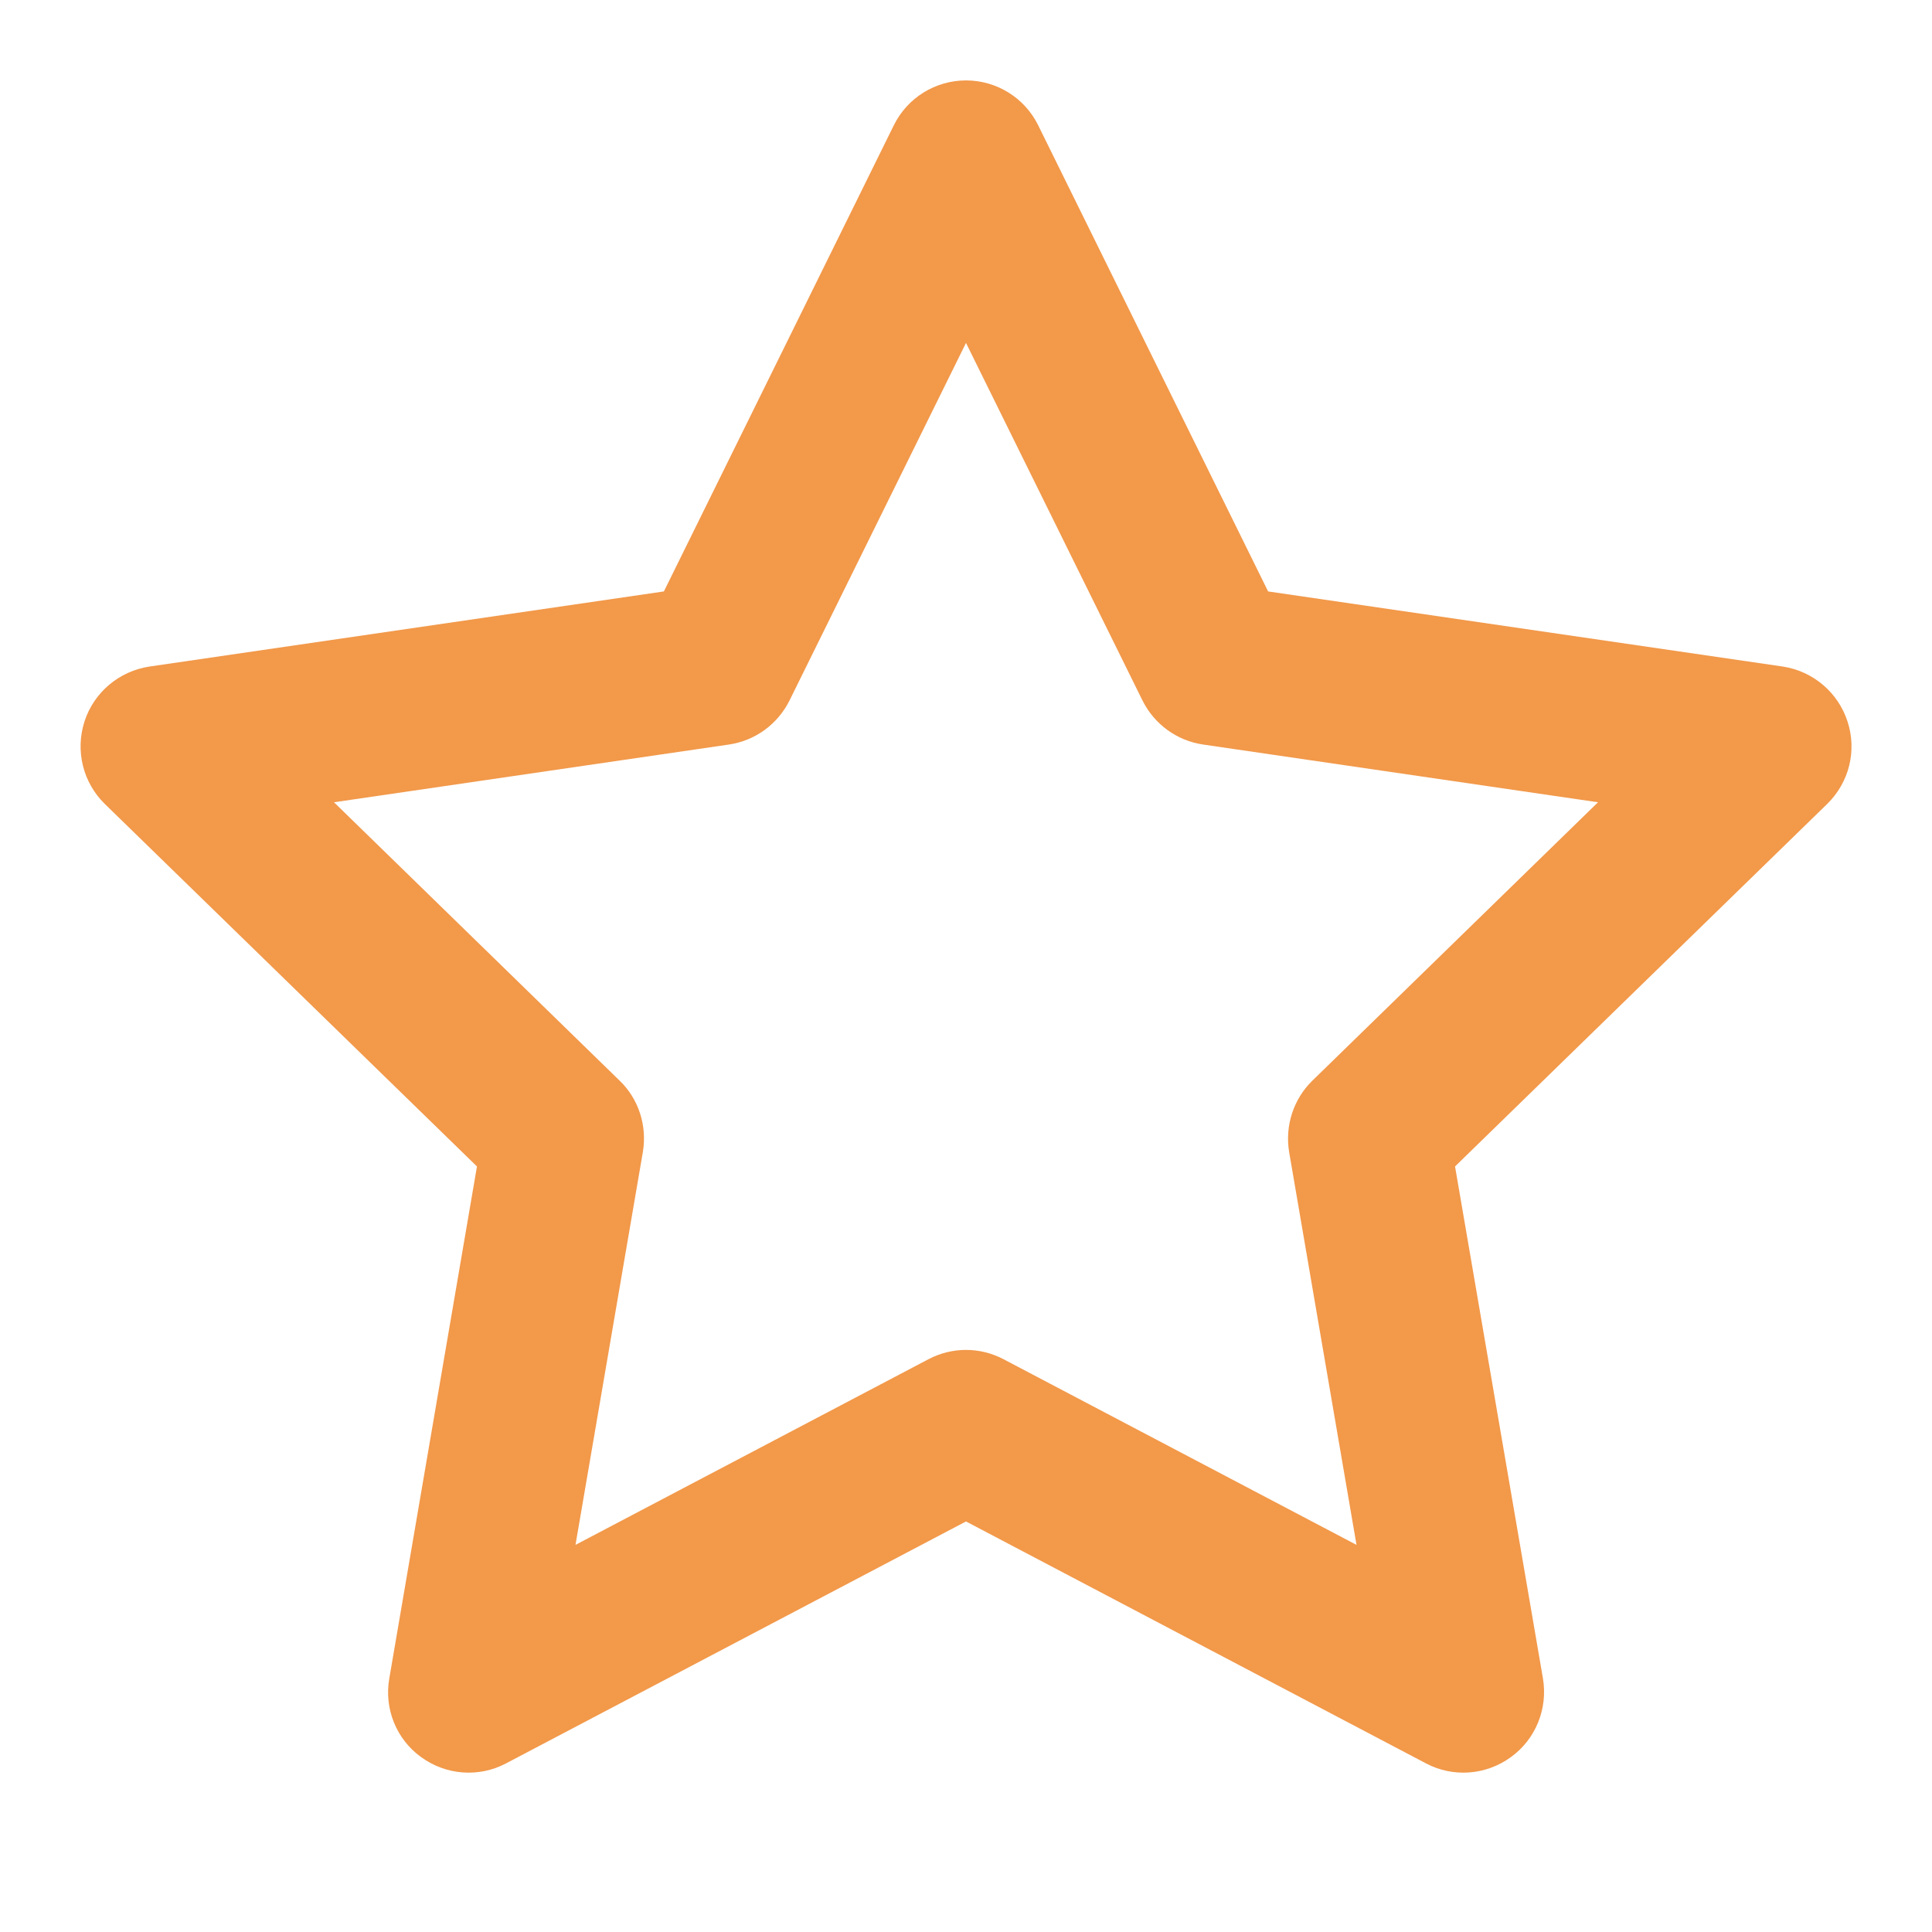
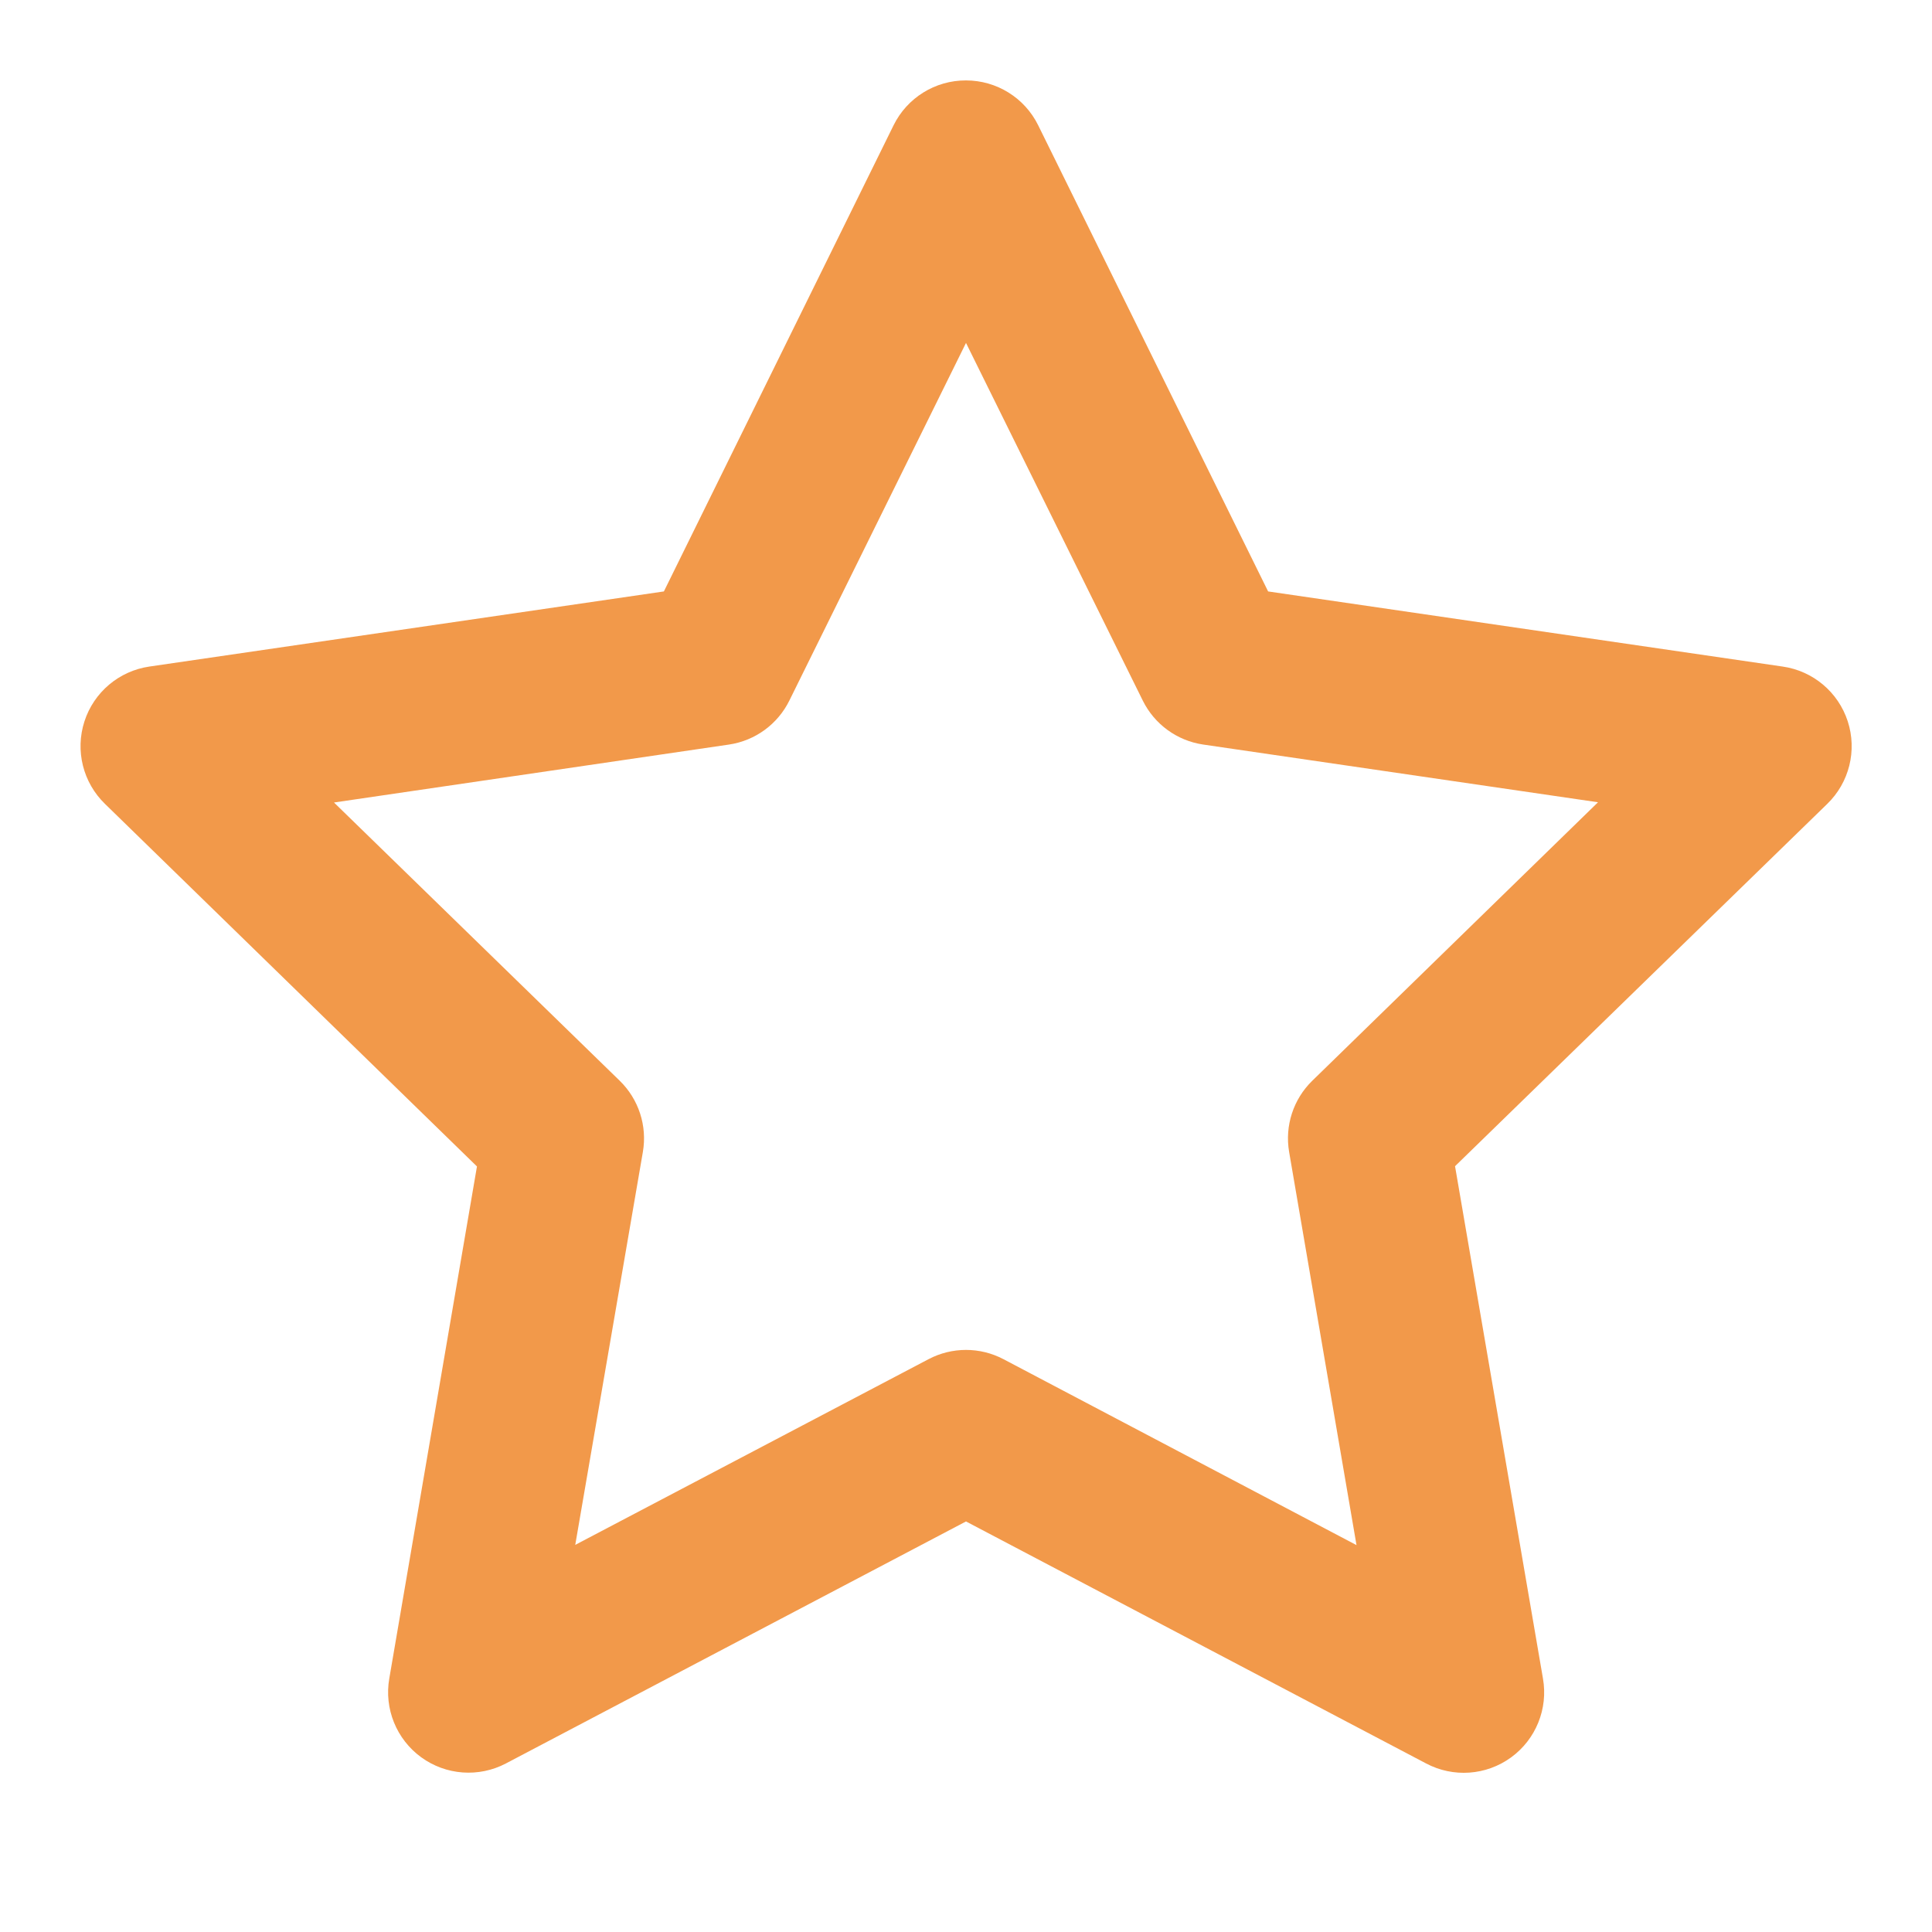
- <svg xmlns="http://www.w3.org/2000/svg" width="8" height="8" viewBox="0 0 8 8" fill="none">
-   <path fill-rule="evenodd" clip-rule="evenodd" d="M4 0.333C4.127 0.333 4.243 0.405 4.299 0.519L5.251 2.449L7.382 2.76C7.507 2.779 7.611 2.867 7.65 2.987C7.69 3.108 7.657 3.24 7.566 3.329L6.025 4.83L6.389 6.95C6.41 7.075 6.359 7.202 6.256 7.276C6.153 7.351 6.017 7.361 5.905 7.302L4 6.3L2.095 7.302C1.983 7.361 1.847 7.351 1.744 7.276C1.641 7.202 1.59 7.075 1.612 6.95L1.975 4.83L0.434 3.329C0.343 3.24 0.311 3.108 0.35 2.987C0.389 2.867 0.493 2.779 0.619 2.76L2.749 2.449L3.701 0.519C3.757 0.405 3.873 0.333 4 0.333ZM4 1.42L3.269 2.901C3.22 2.999 3.127 3.067 3.018 3.083L1.383 3.322L2.566 4.475C2.645 4.551 2.68 4.662 2.662 4.77L2.383 6.397L3.845 5.628C3.942 5.577 4.058 5.577 4.155 5.628L5.617 6.397L5.338 4.77C5.32 4.662 5.356 4.551 5.434 4.475L6.617 3.322L4.982 3.083C4.873 3.067 4.78 2.999 4.731 2.901L4 1.42Z" fill="#F2994A" />
+ <svg xmlns="http://www.w3.org/2000/svg" width="8" height="8" fill="none">
+   <path fill-rule="evenodd" clip-rule="evenodd" d="M4 .333c.127 0 .243.072.299.186l.952 1.93 2.13.311a.333.333 0 01.185.569l-1.541 1.5.364 2.121a.333.333 0 01-.484.352L4 6.3 2.095 7.302a.333.333 0 01-.483-.352l.363-2.12-1.54-1.501a.333.333 0 01.184-.569l2.13-.311L3.7.519A.333.333 0 014 .333zM4 1.42L3.269 2.9a.333.333 0 01-.25.183l-1.636.24 1.183 1.152a.333.333 0 01.096.295l-.28 1.627 1.463-.769a.333.333 0 01.31 0l1.462.77-.279-1.628a.333.333 0 01.096-.295l1.183-1.153-1.635-.239a.333.333 0 01-.25-.182L4 1.42z" fill="#F2994A" />
</svg>
